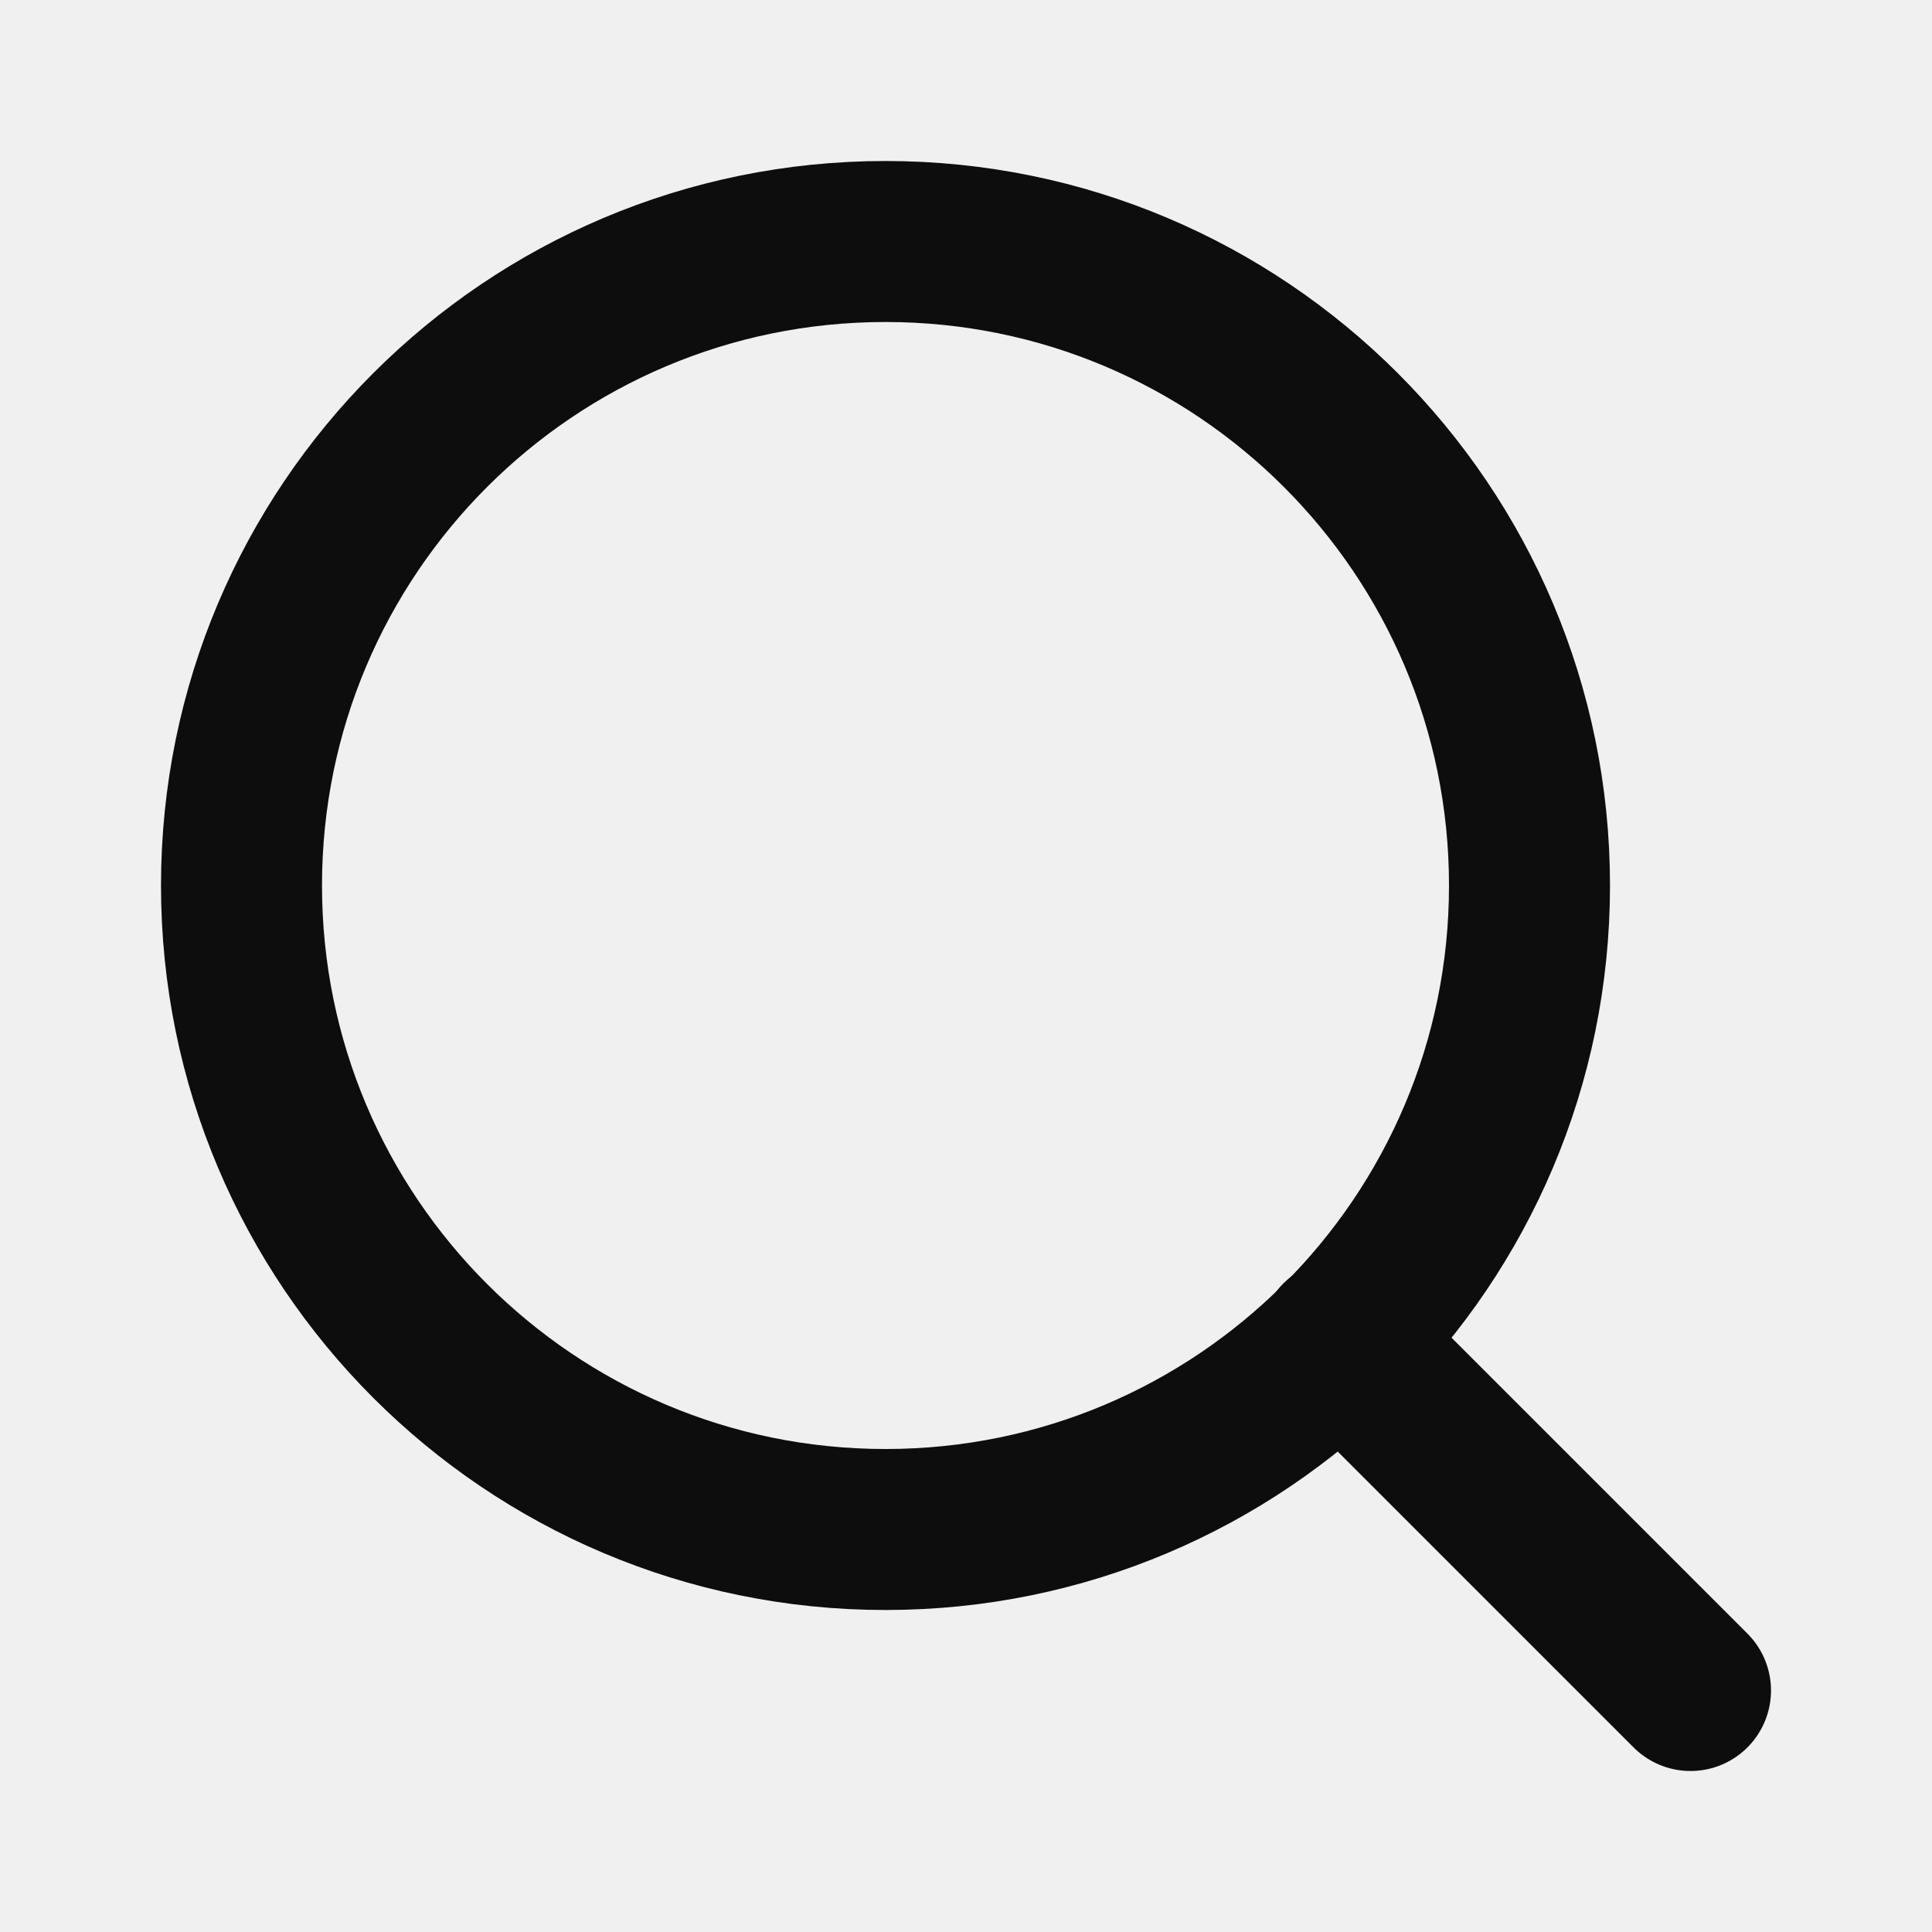
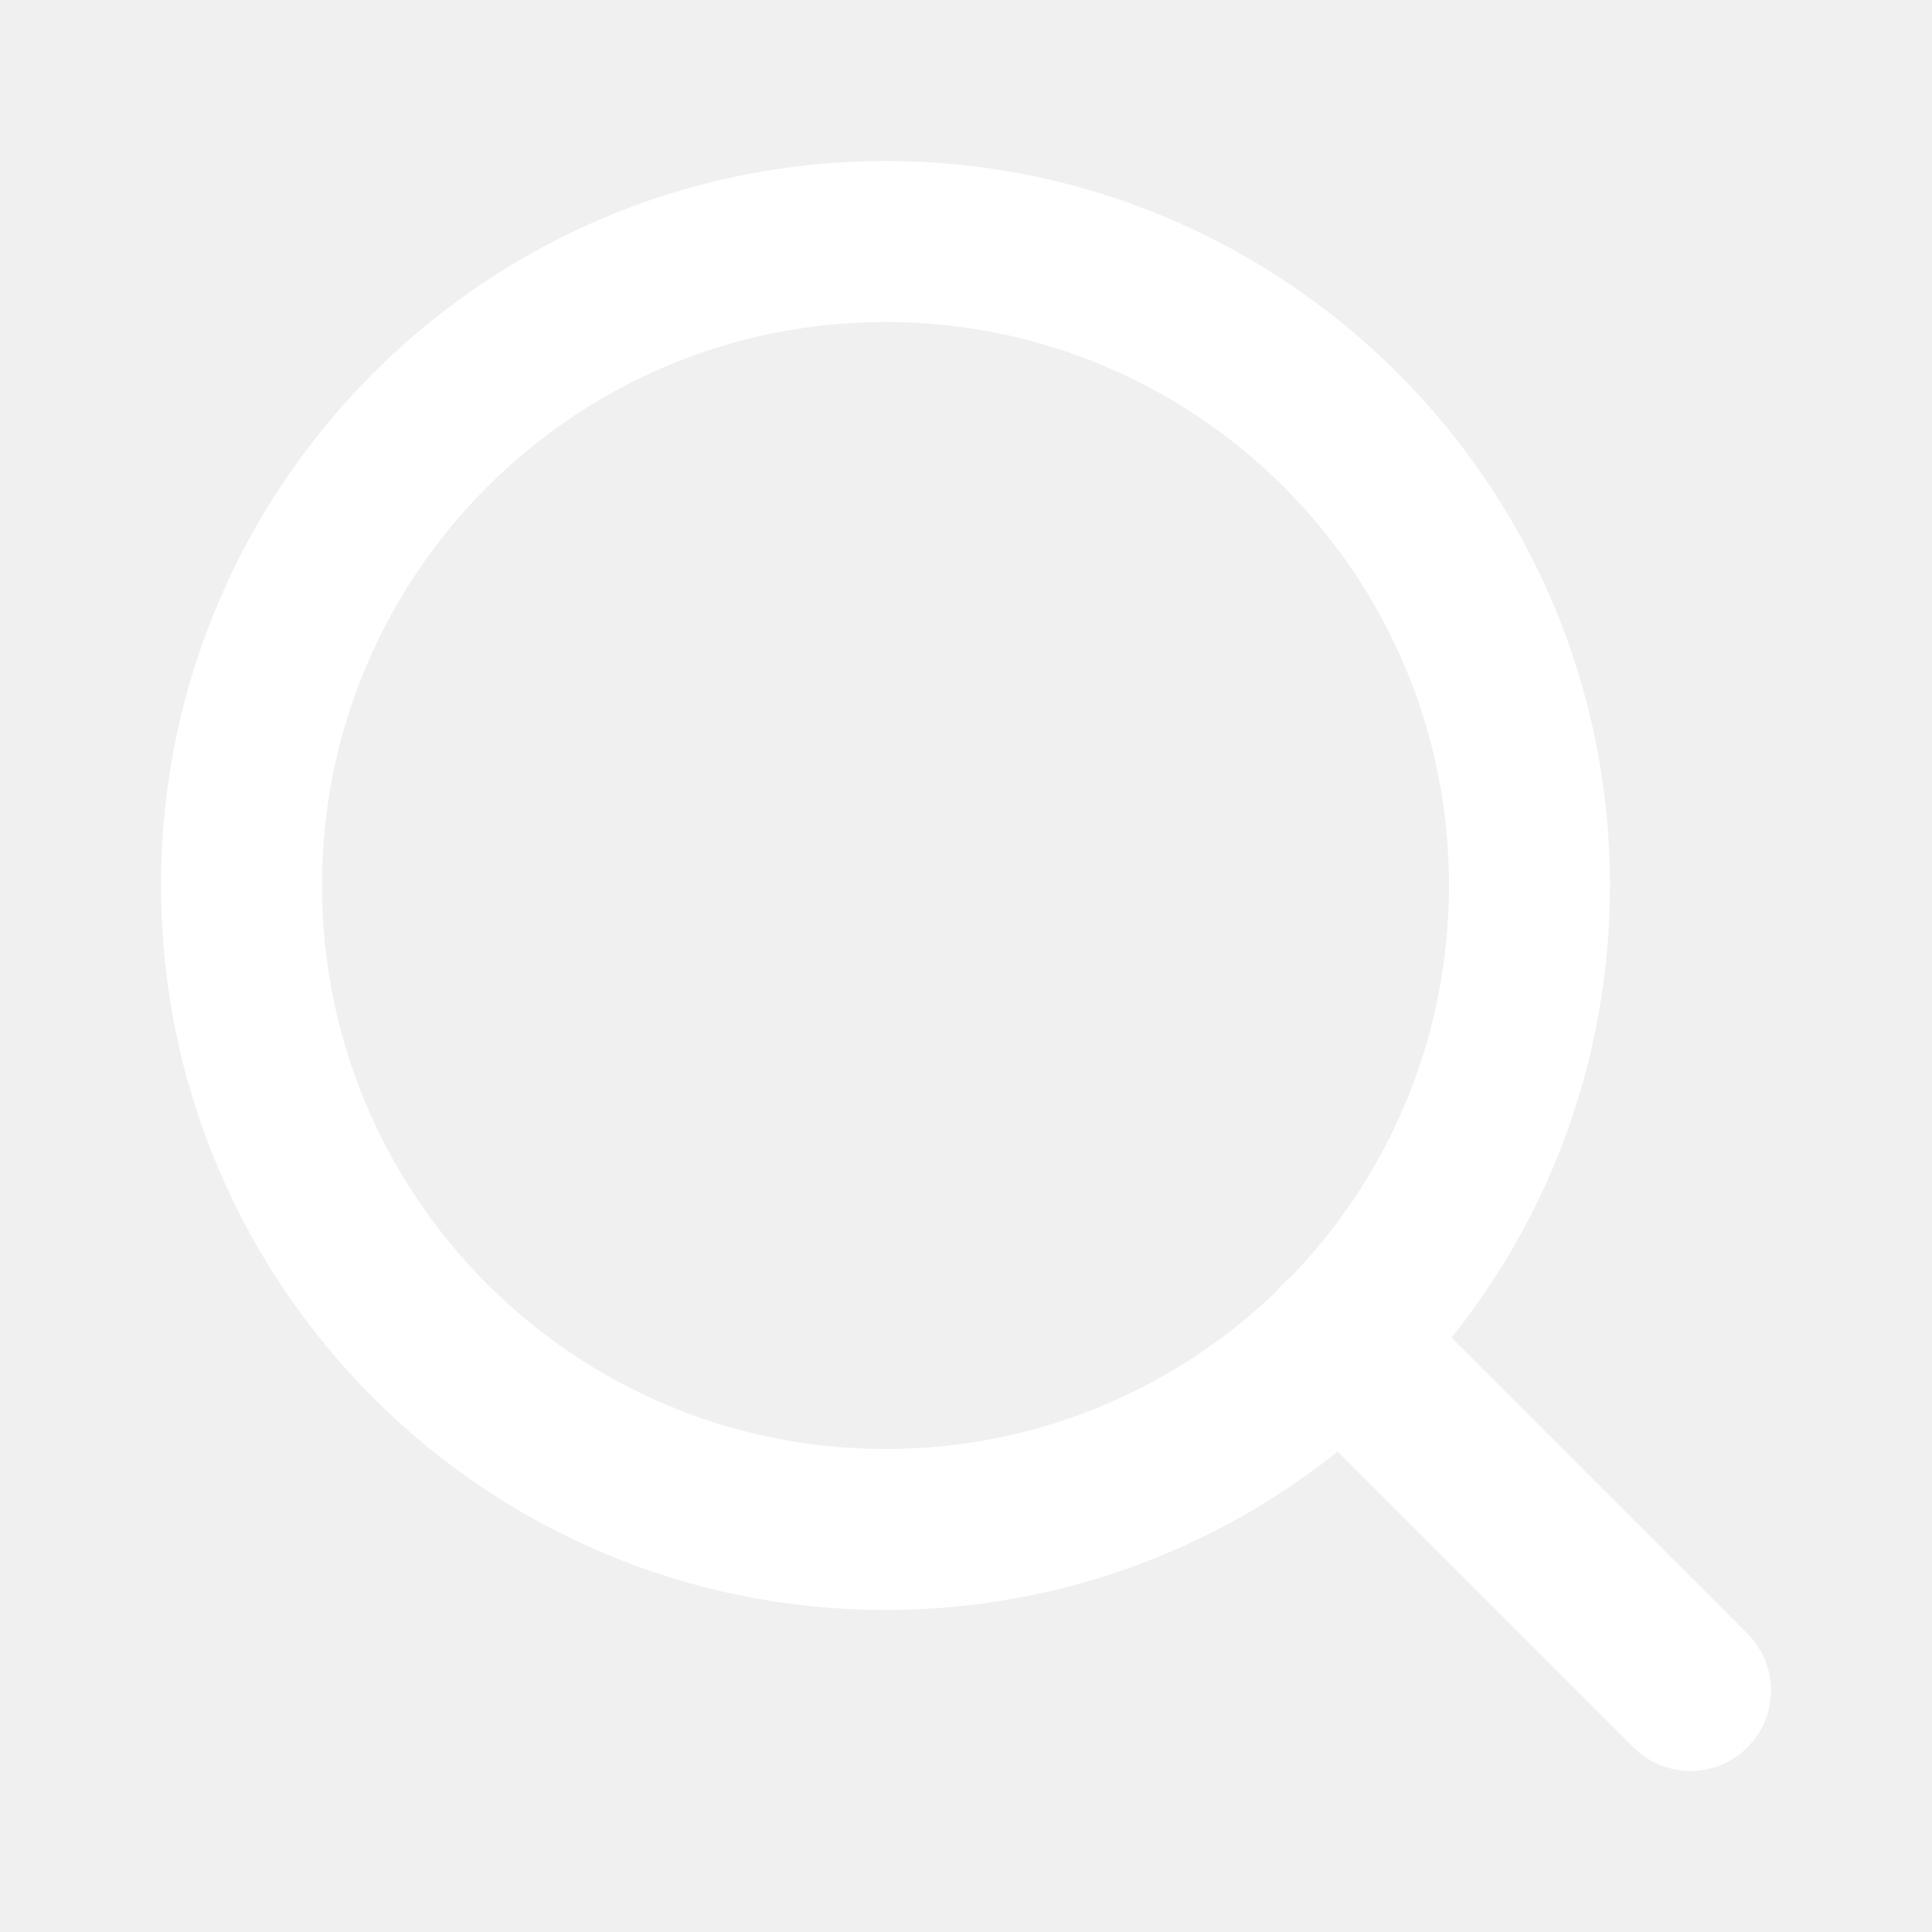
- <svg xmlns="http://www.w3.org/2000/svg" width="24" height="24" viewBox="0 0 24 24" fill="none" stroke="#0d0d0d" stroke-width="2" stroke-linecap="round" stroke-linejoin="round" class="feather feather-search">
+ <svg xmlns="http://www.w3.org/2000/svg" width="24" height="24" viewBox="0 0 24 24" fill="none" stroke="#FFFFFF" stroke-width="2" stroke-linecap="round" stroke-linejoin="round" class="feather feather-search">
  <circle cx="11" cy="11" r="8" />
  <line x1="21" y1="21" x2="16.65" y2="16.65" />
</svg>
